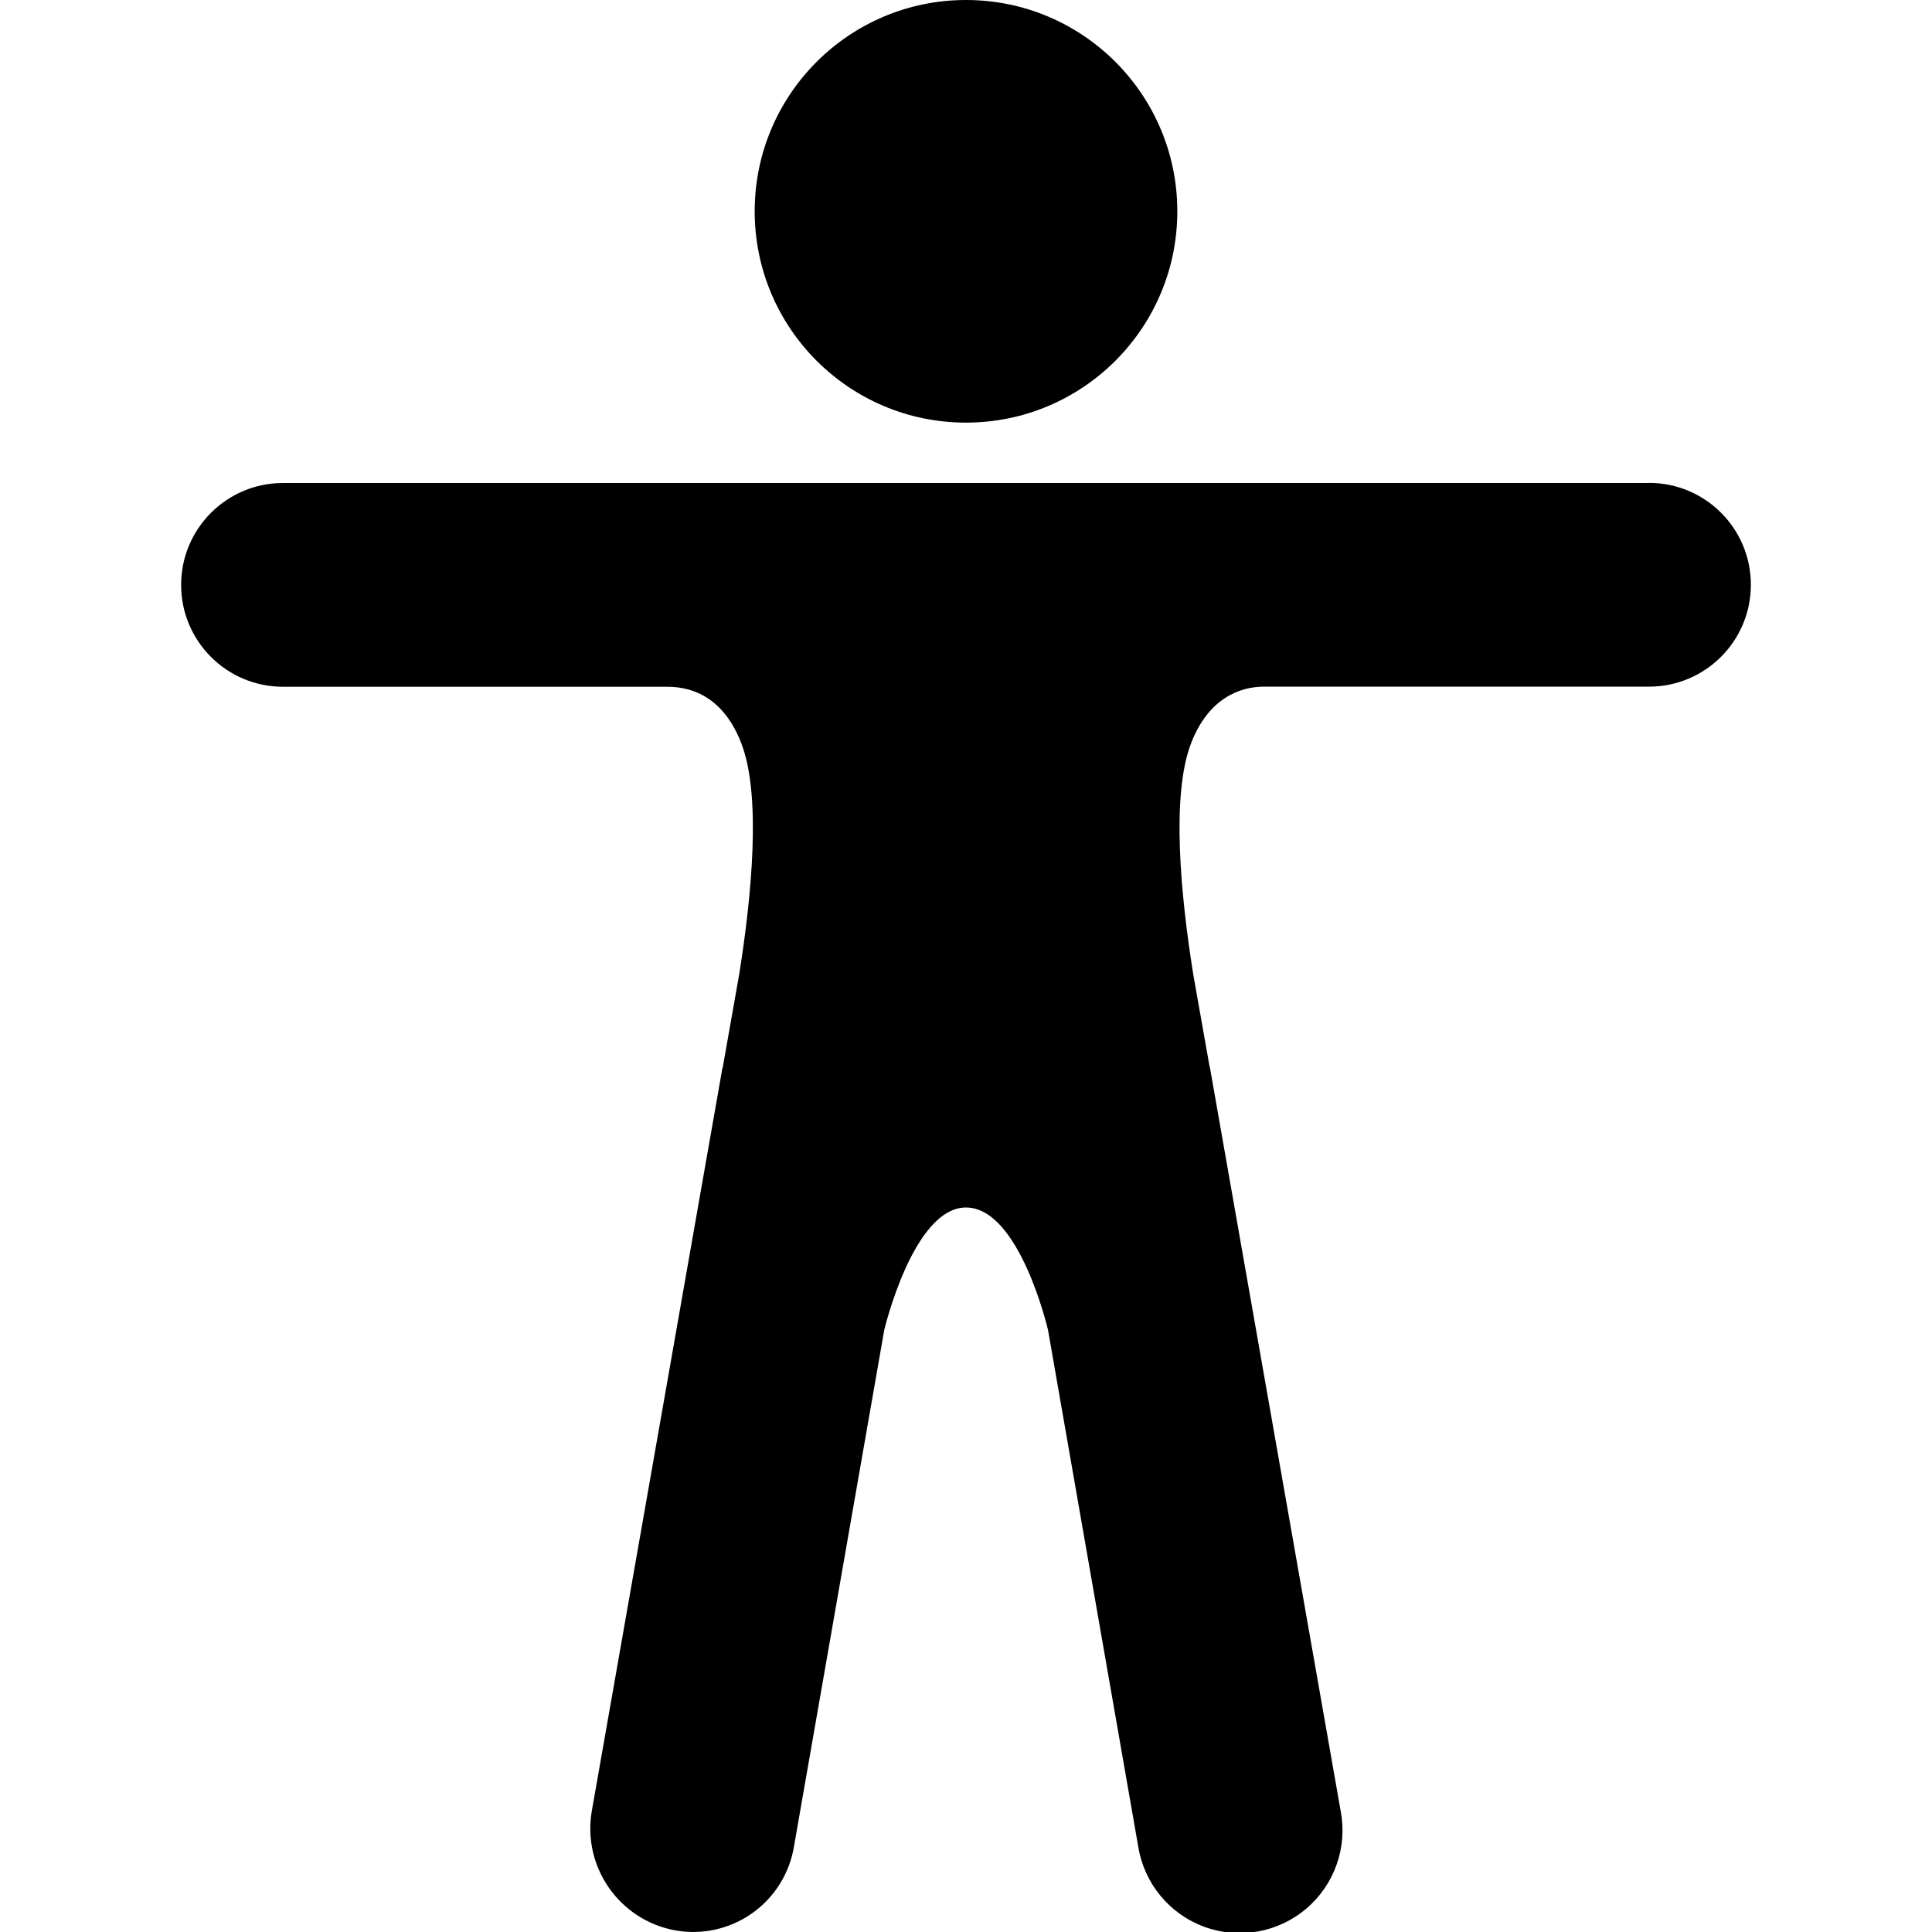
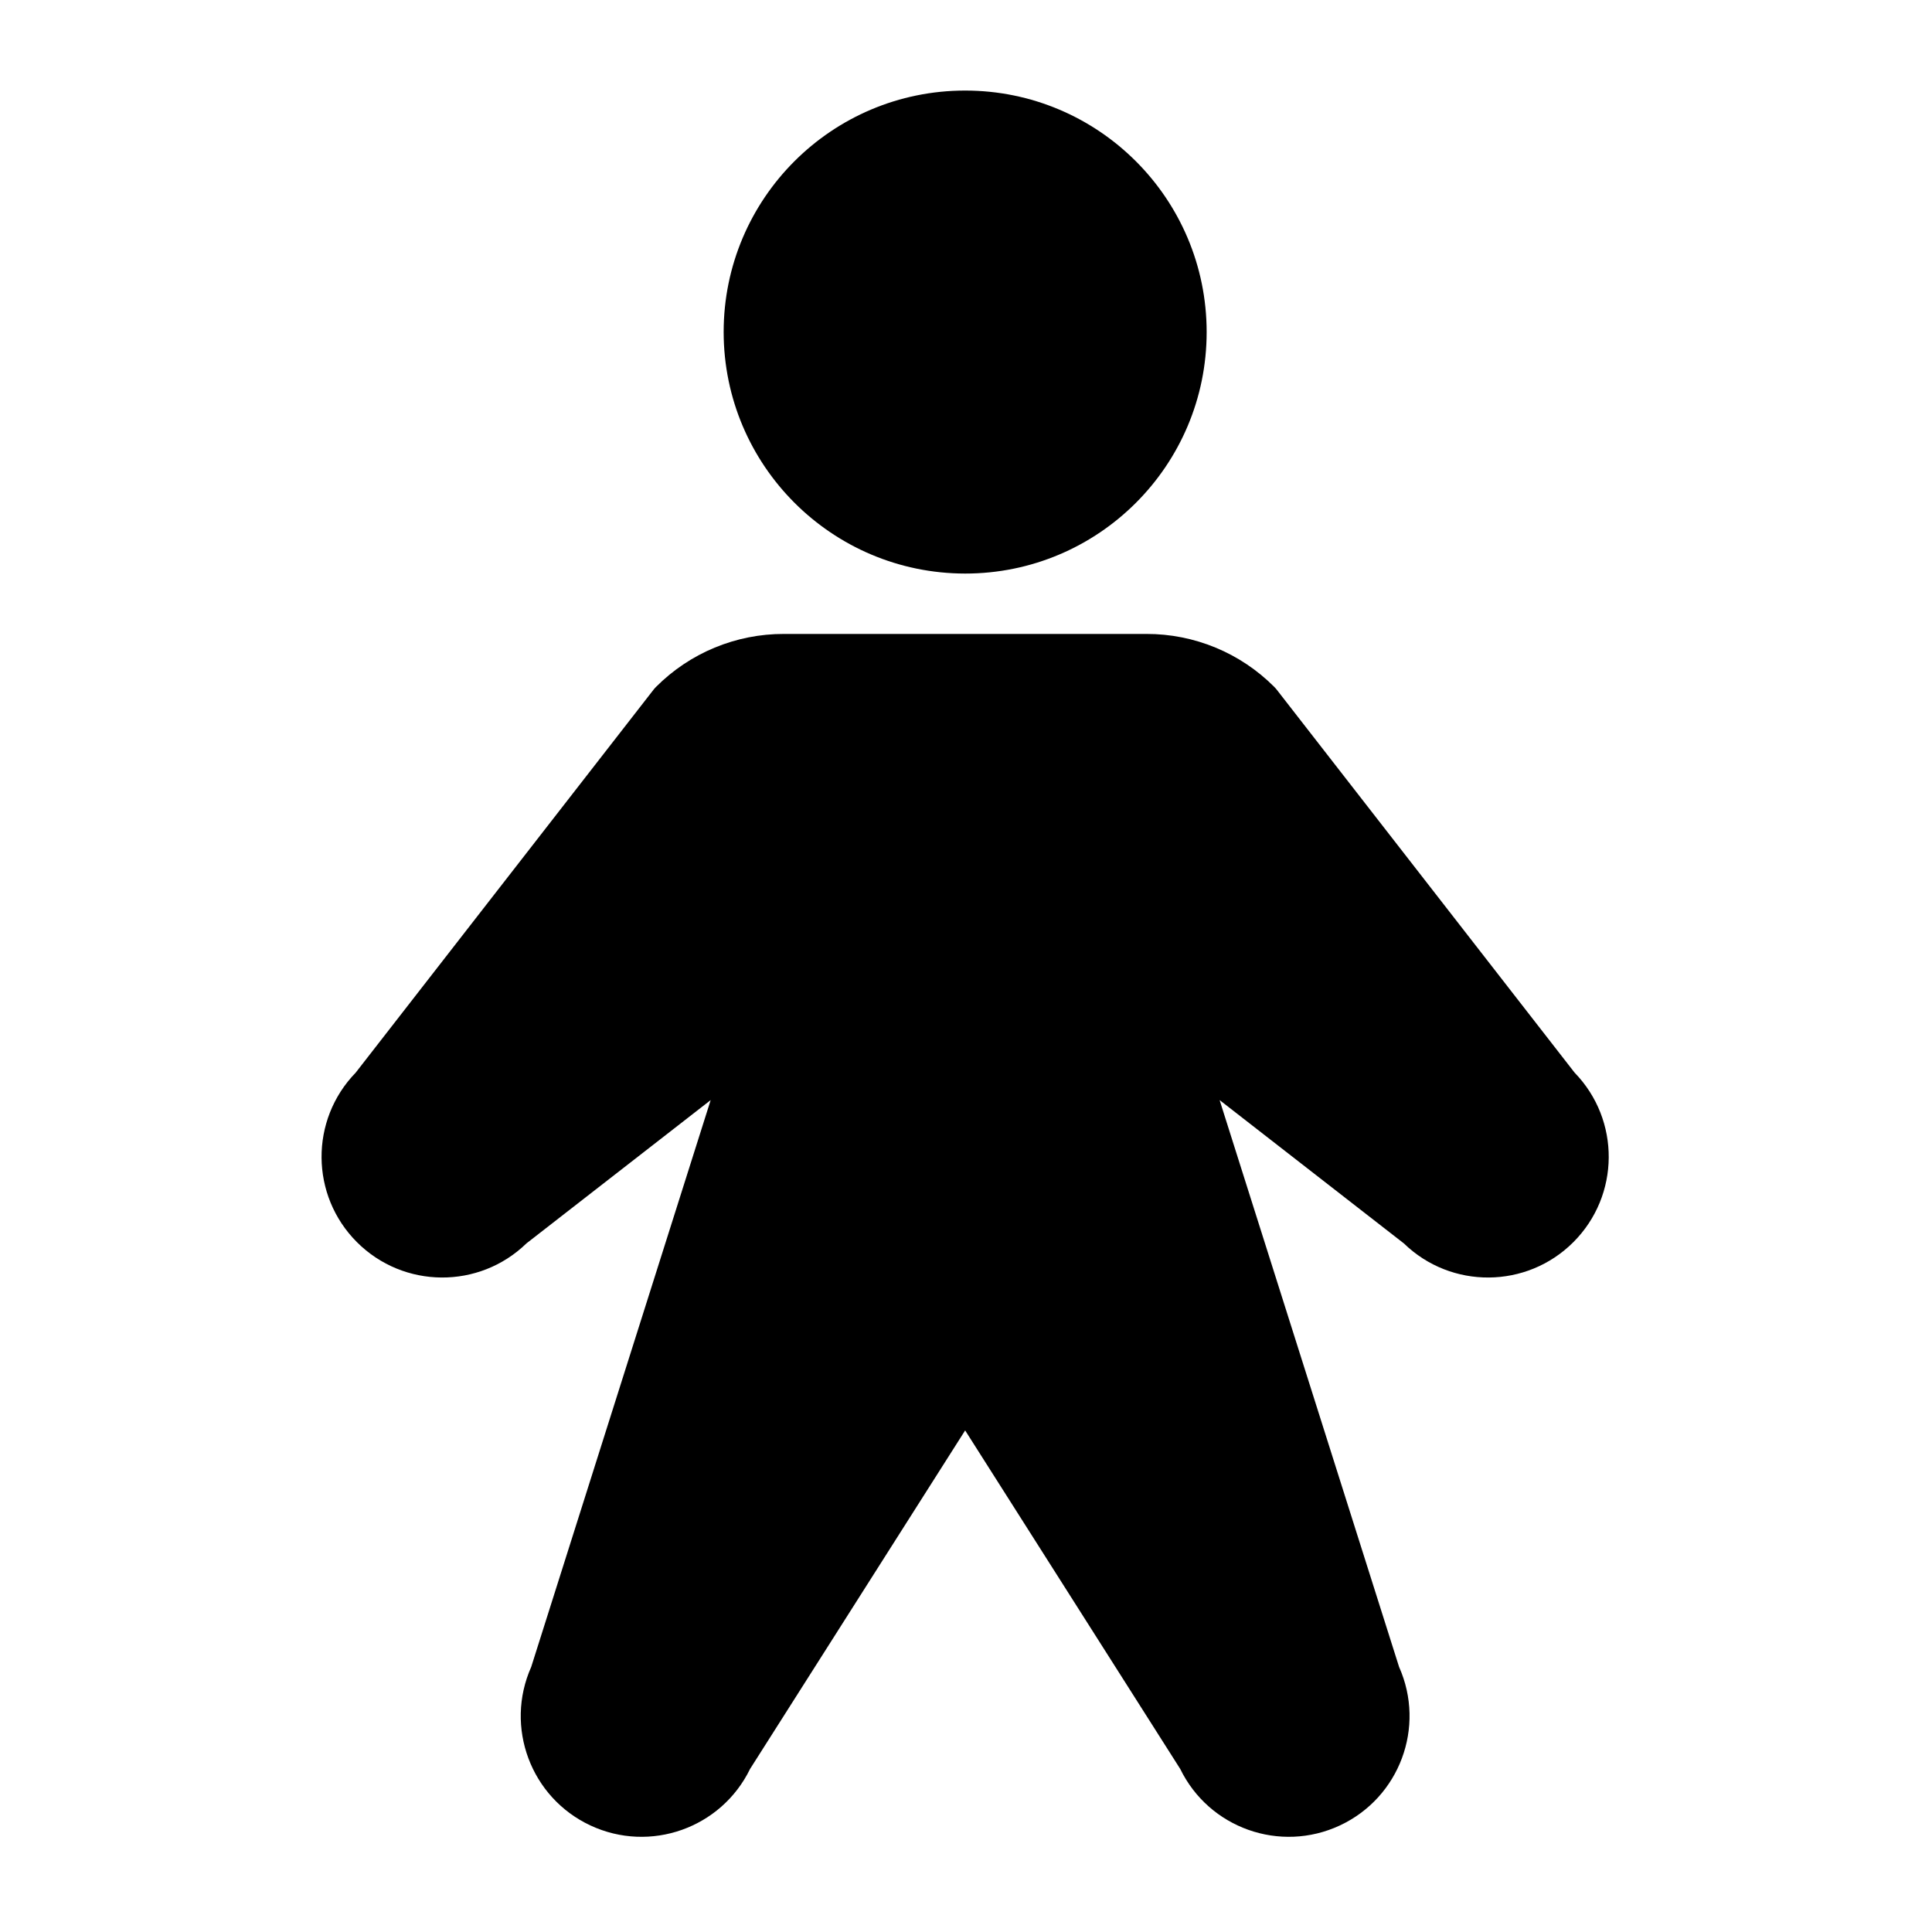
- <svg xmlns="http://www.w3.org/2000/svg" width="15px" height="15px" viewBox="0 0 512 512">
-   <circle cx="256" cy="56" r="56" />
-   <path d="M437,128H75a27,27,0,0,0,0,54H176.88c6.91,0,15,3.09,19.58,15,5.35,13.83,2.73,40.54-.57,61.23l-4.32,24.45a.42.42,0,0,1-.12.35l-34.6,196.81A27.43,27.43,0,0,0,179,511.58a27.06,27.06,0,0,0,31.42-22.29l23.91-136.8S242,320,256,320c14.23,0,21.74,32.49,21.74,32.49l23.91,136.92a27.24,27.24,0,1,0,53.62-9.6L320.66,283a.45.45,0,0,0-.11-.35l-4.33-24.45c-3.3-20.69-5.92-47.4-.57-61.23,4.56-11.88,12.91-15,19.28-15H437a27,27,0,0,0,0-54Z" />
+ <svg xmlns="http://www.w3.org/2000/svg" width="256" height="256">
+   <g>
+     <path id="svg_1" d="m127.887,76a32,32 0 1 0 -32,-32a32.036,32.036 0 0 0 32,32zm0,-56a24,24 0 1 1 -24,24a24.027,24.027 0 0 1 24,-24zm80.756,122.131l-39.456,-50.729a3.977,3.977 0 0 0 -0.329,-0.373a23.844,23.844 0 0 0 -16.971,-7.029l-48,0a23.844,23.844 0 0 0 -16.971,7.029a3.978,3.978 0 0 0 -0.329,0.373l-39.456,50.729a16,16 0 0 0 22.625,22.625l24.412,-18.988l-23.778,75.104a16,16 0 0 0 28.998,13.521l28.499,-44.854l28.499,44.854a16,16 0 0 0 28.998,-13.521l-23.778,-75.104l24.412,18.988a16,16 0 0 0 22.625,-22.625l0,0zm-5.844,16.781a8.01,8.01 0 0 1 -11.314,0a3.958,3.958 0 0 0 -0.372,-0.329l-34.746,-27.025a4,4 0 0 0 -6.27,4.365l27.733,87.594a4.086,4.086 0 0 0 0.188,0.483a8,8 0 0 1 -14.502,6.762a4.022,4.022 0 0 0 -0.249,-0.455l-32.005,-50.371a4,4 0 0 0 -6.752,0l-32.005,50.371a4.022,4.022 0 0 0 -0.249,0.455a8,8 0 0 1 -14.502,-6.762a4.088,4.088 0 0 0 0.188,-0.483l27.733,-87.594a4,4 0 0 0 -6.27,-4.365l-34.746,27.025a3.96,3.96 0 0 0 -0.372,0.329a8,8 0 0 1 -11.314,-11.313a4.038,4.038 0 0 0 0.329,-0.373l39.437,-50.704a15.891,15.891 0 0 1 11.146,-4.521l48,0a15.891,15.891 0 0 1 11.146,4.521l39.437,50.704a4.038,4.038 0 0 0 0.329,0.373a8.001,8.001 0 0 1 0,11.313l0,0z" />
+     <ellipse stroke="null" ry="29" rx="25.5" id="svg_2" cy="45.5" cx="127.5" fill="#000" />
+     <path transform="translate(718,320.5)" id="svg_4" d="m130,93.5l-35,-4.5l-42,57l77,-52.5z" opacity="NaN" stroke="null" fill="#000" />
+     <path id="svg_7" d="m128,91.5l-33,-0.5l-50,62l13,12l68,-52" opacity="NaN" stroke="null" fill="#000" />
+     <path id="svg_8" d="m125,88.5l34,0.5l47,54l1,20l-13,2l-37,-29l-30,-23l1,68" opacity="NaN" stroke="null" fill="#000" />
+     <path id="svg_9" d="m104,137.5l-18,47.5l-12,39l5,17l11,-4l37,-54l-1,-65l-13,7" opacity="NaN" stroke="null" fill="#000" />
+     <path id="svg_10" d="m127,113.5l27,18.5l14,58l14,32l-6,17l-17,-7l-31,-48l-31,-65l53,-15" opacity="NaN" stroke="null" fill="#000" />
+     <rect id="svg_11" height="27" width="52" y="105.5" x="102" stroke="null" fill="#000" />
+   </g>
</svg>
